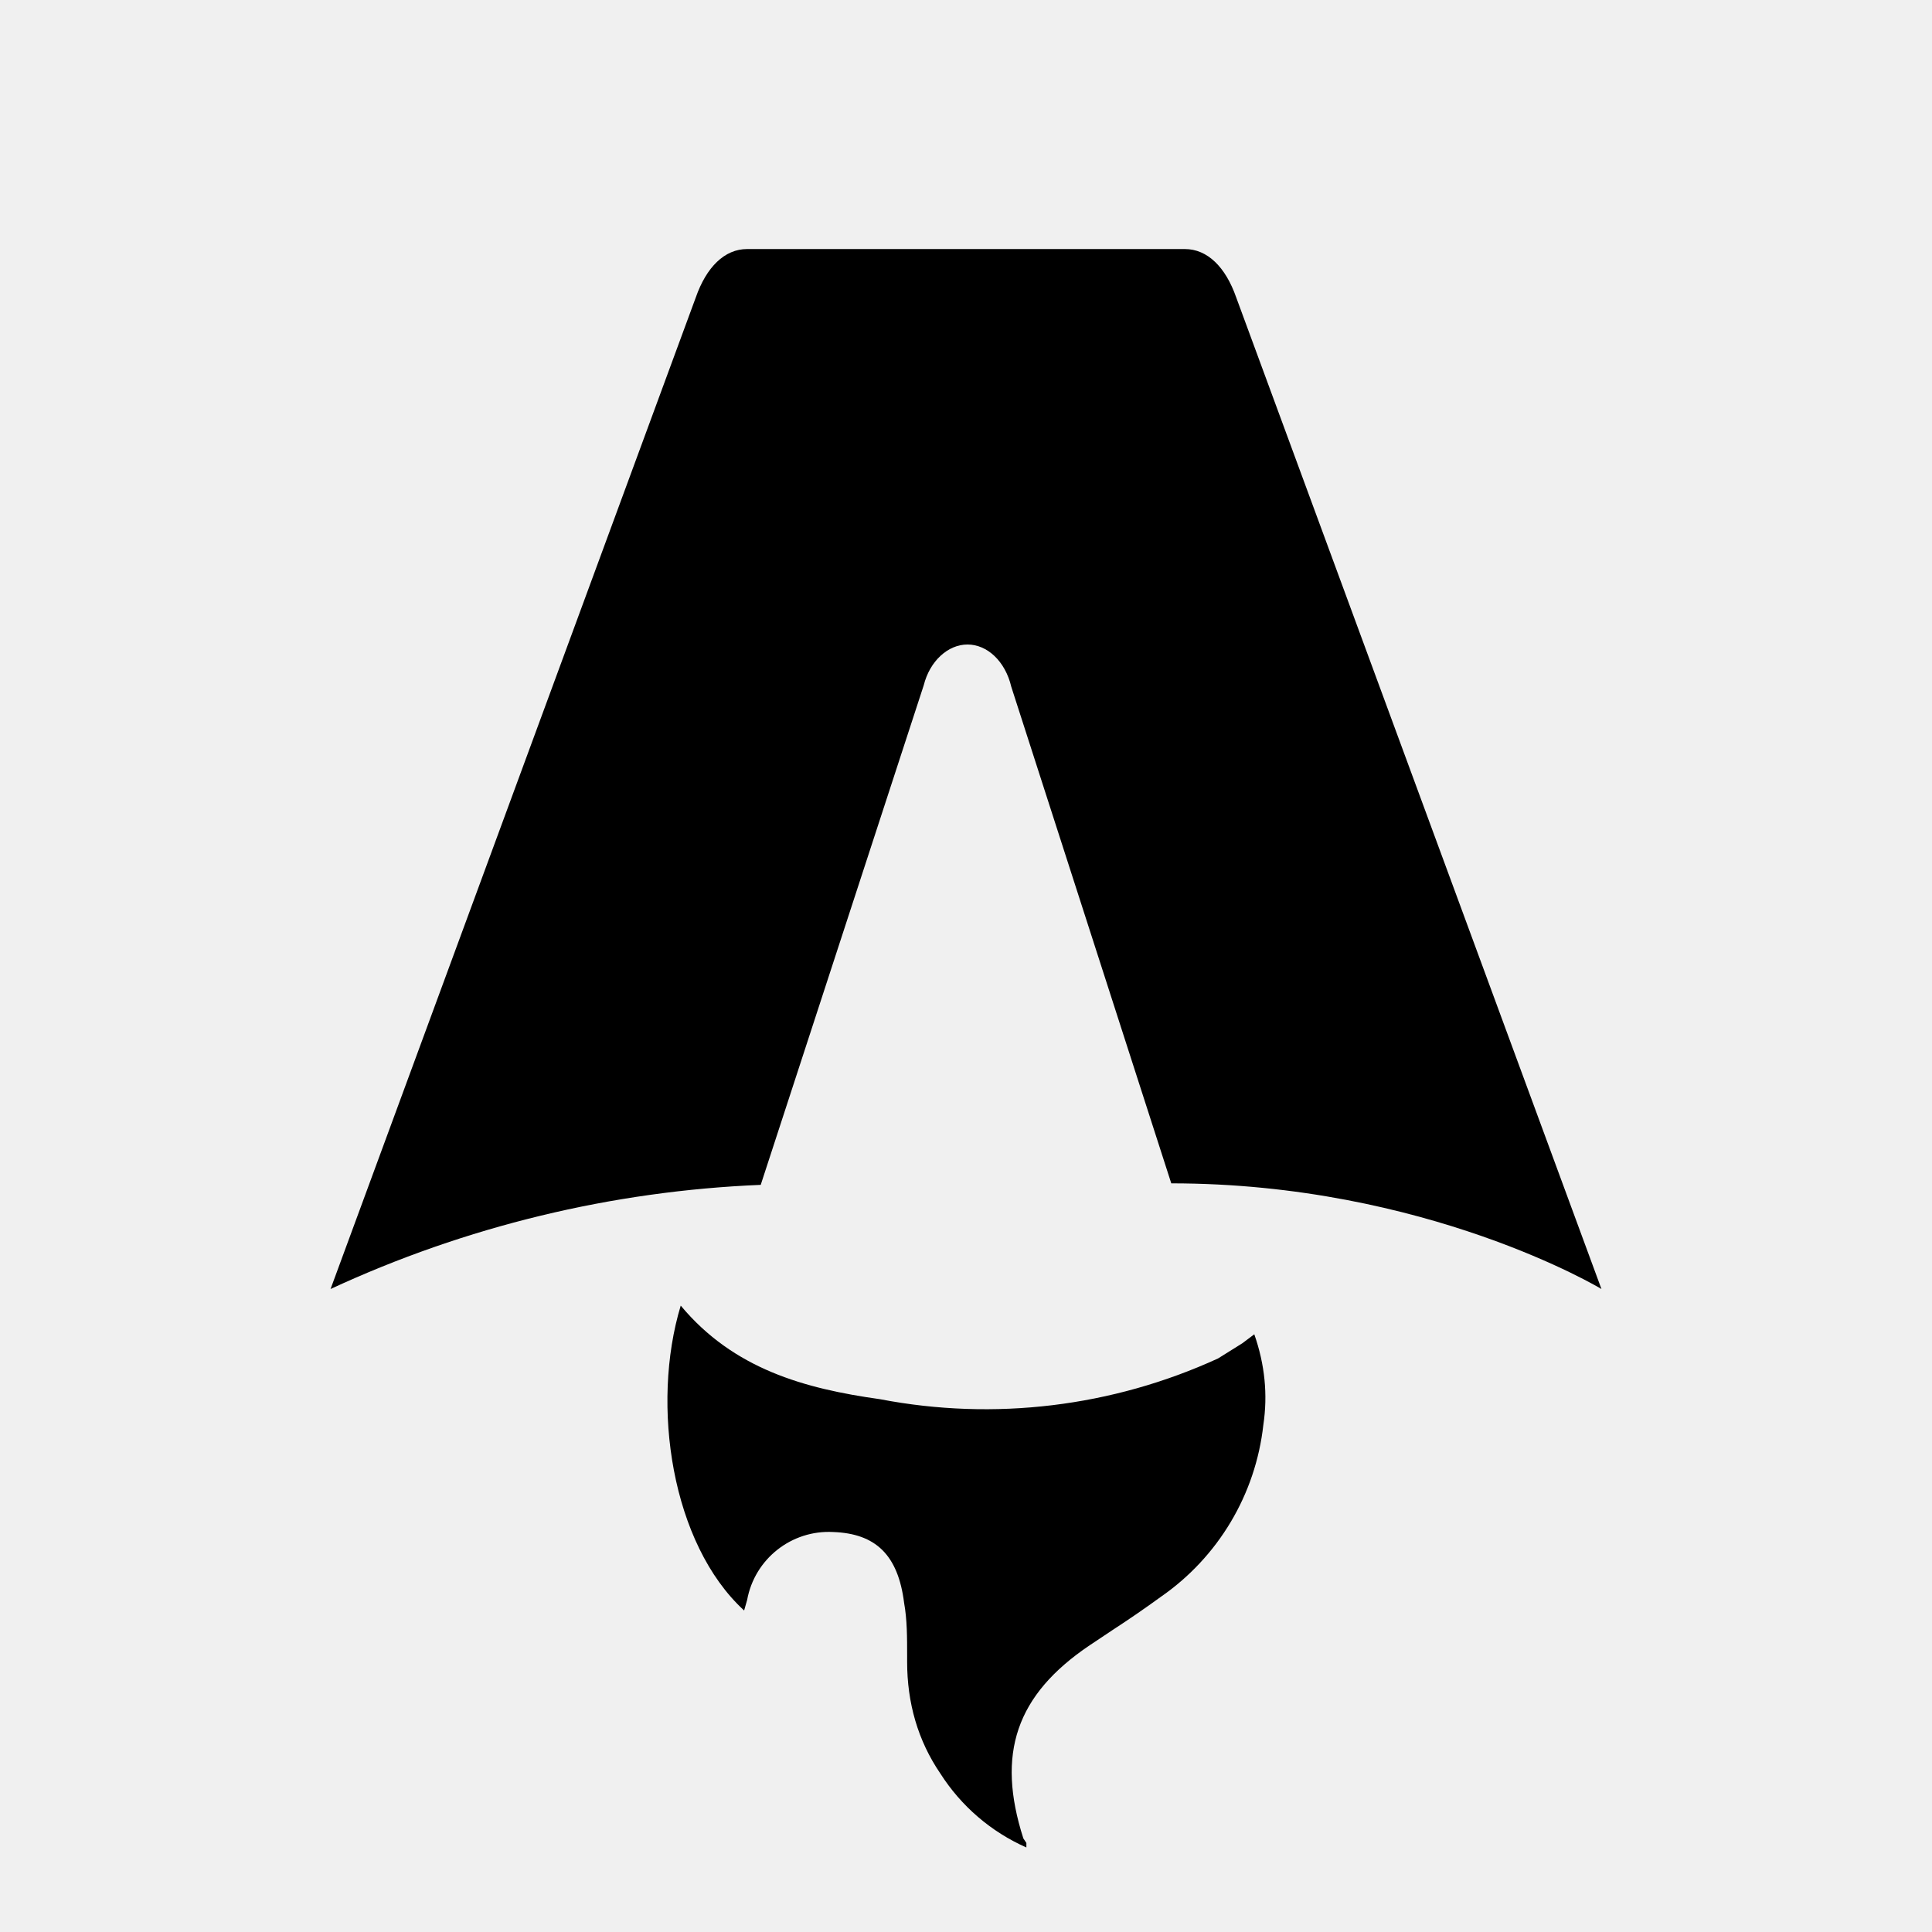
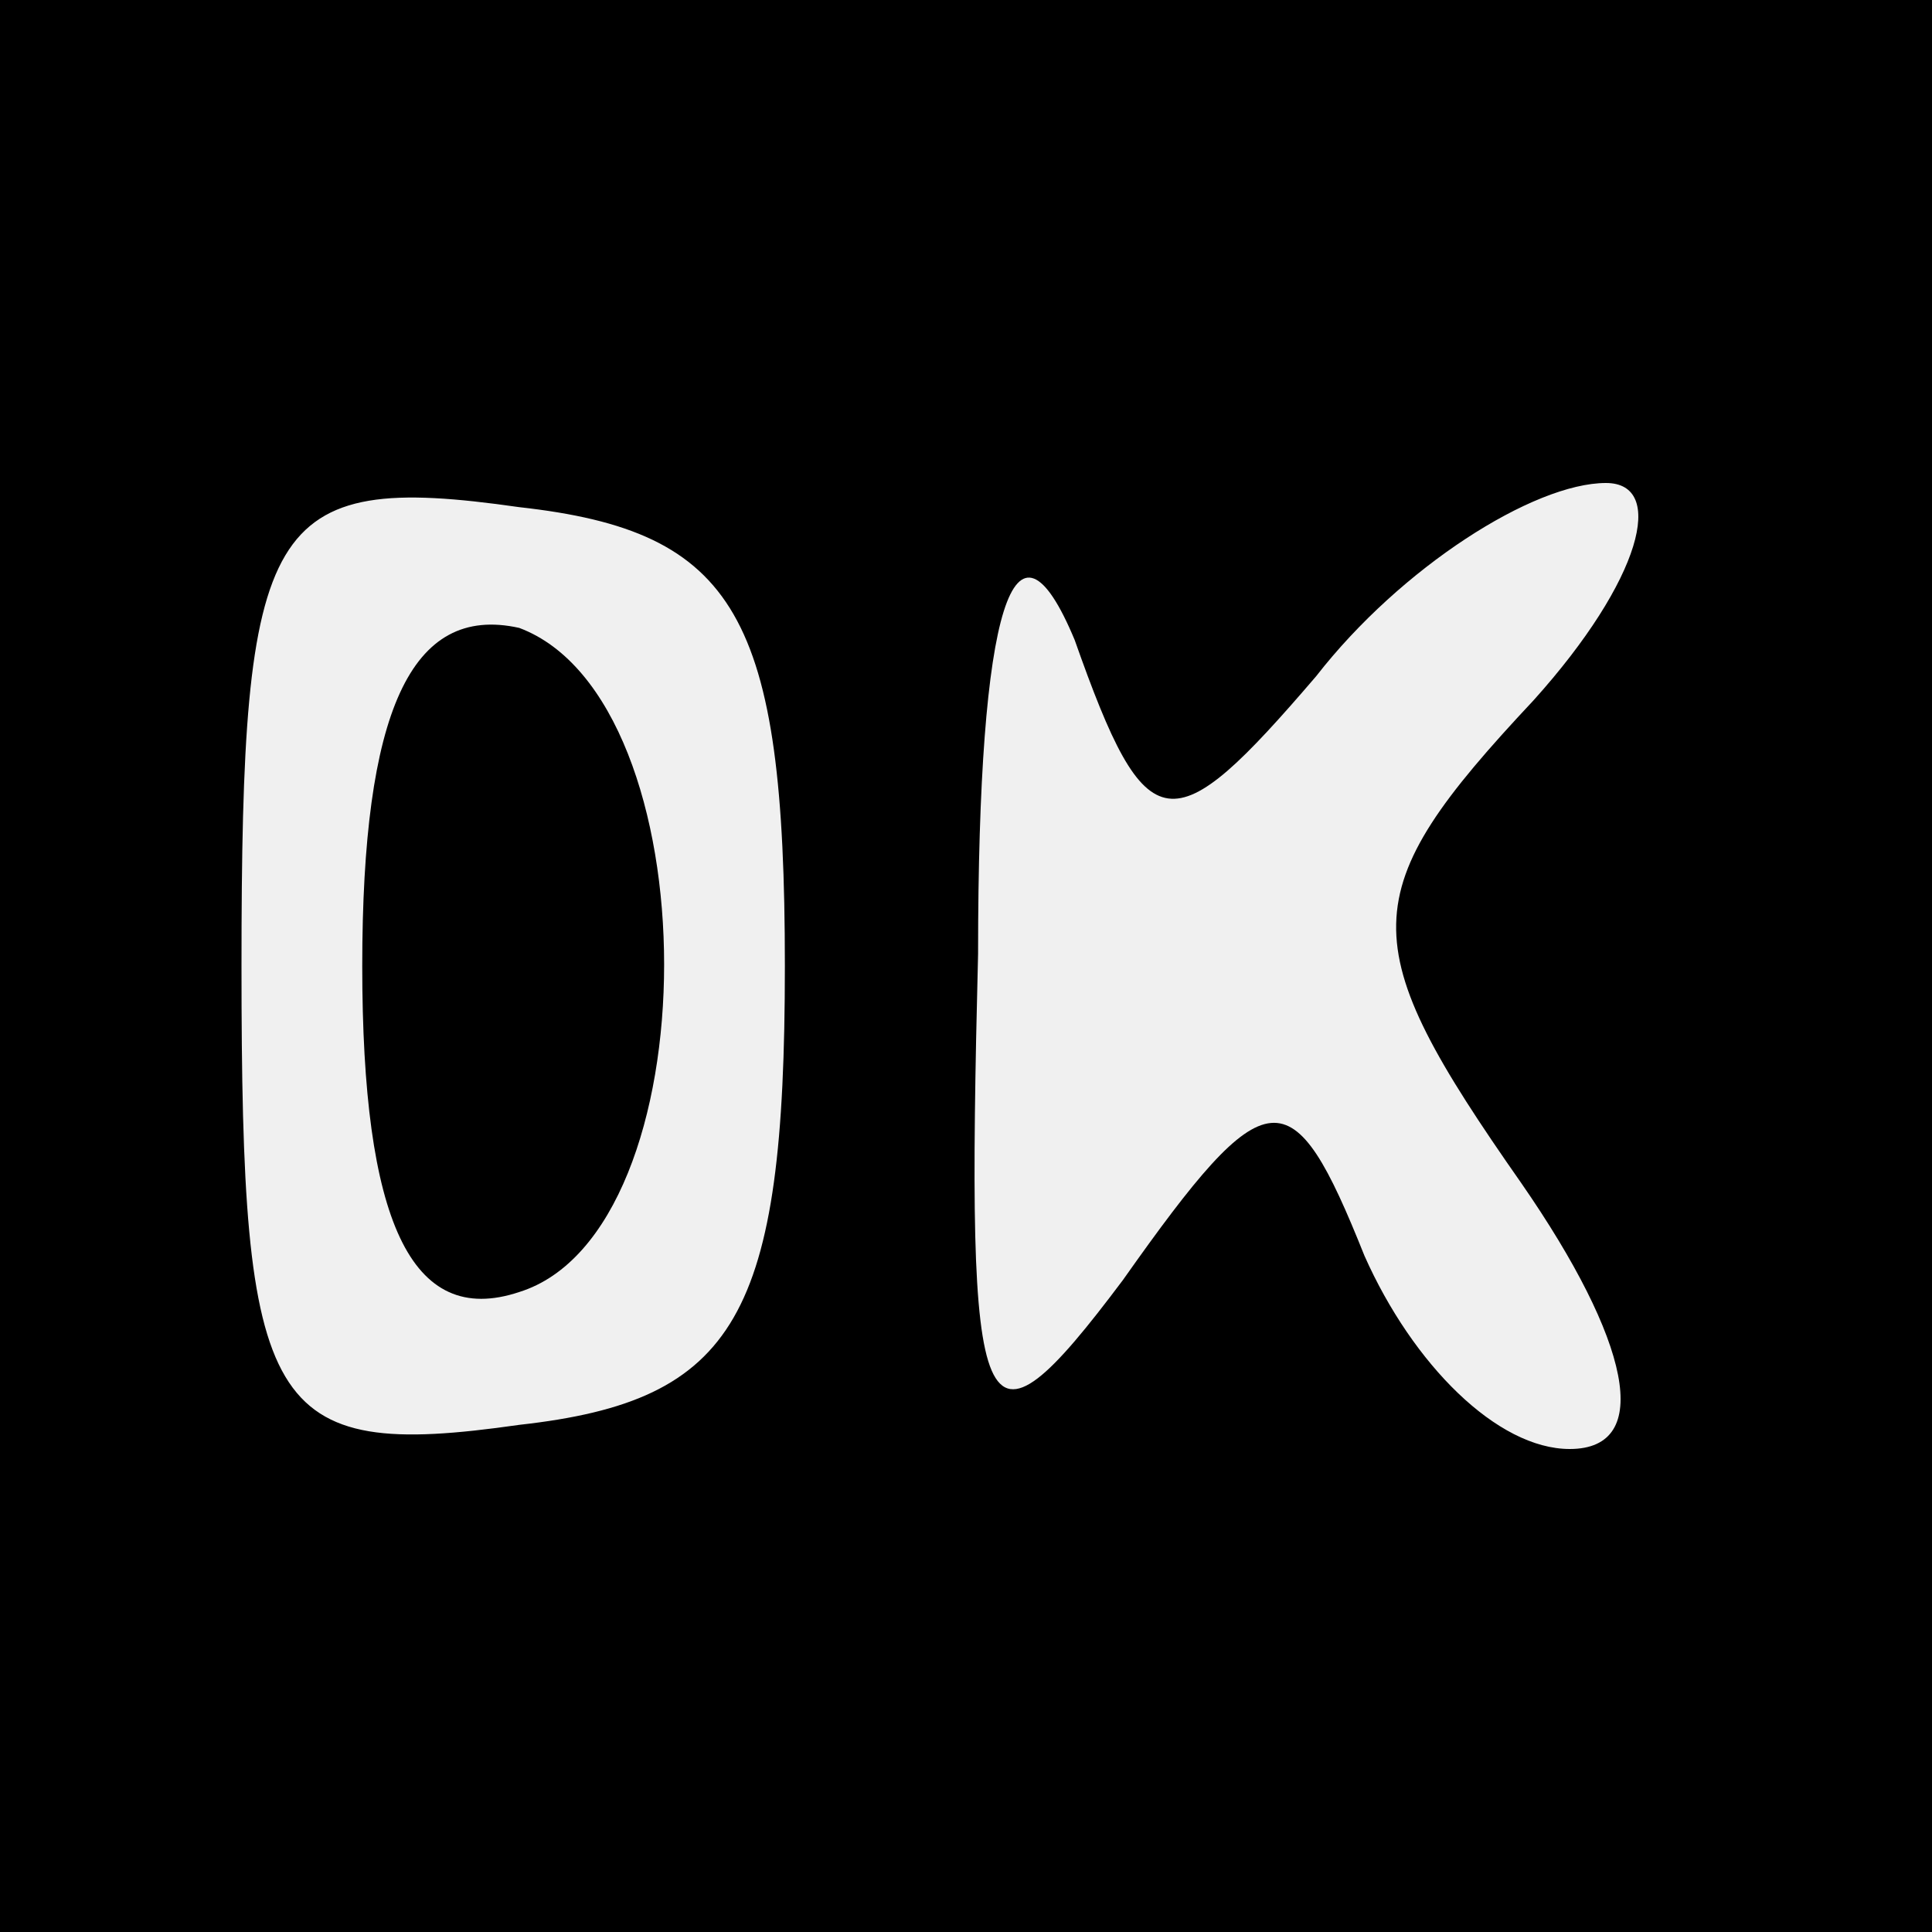
- <svg xmlns="http://www.w3.org/2000/svg" fill="none" viewBox="0 0 128 128">
-   <path d="M50.4 78.5a75.1 75.1 0 0 0-28.5 6.9l24.2-65.7c.7-2 1.9-3.2 3.4-3.2h29c1.5 0 2.7 1.2 3.4 3.2l24.2 65.7s-11.6-7-28.5-7L67 45.5c-.4-1.7-1.6-2.8-2.9-2.8-1.3 0-2.5 1.1-2.9 2.7L50.4 78.5Zm-1.1 28.2Zm-4.2-20.2c-2 6.6-.6 15.8 4.2 20.2a17.5 17.5 0 0 1 .2-.7 5.5 5.5 0 0 1 5.7-4.5c2.8.1 4.3 1.5 4.7 4.7.2 1.1.2 2.3.2 3.5v.4c0 2.7.7 5.2 2.2 7.4a13 13 0 0 0 5.7 4.9v-.3l-.2-.3c-1.8-5.6-.5-9.5 4.4-12.8l1.5-1a73 73 0 0 0 3.2-2.2 16 16 0 0 0 6.8-11.4c.3-2 .1-4-.6-6l-.8.6-1.6 1a37 37 0 0 1-22.4 2.7c-5-.7-9.7-2-13.2-6.2Z" />
-   <style>
-         path { fill: #000; }
-         @media (prefers-color-scheme: dark) {
-             path { fill: #FFF; }
-         }
-     </style>
+ <svg xmlns="http://www.w3.org/2000/svg" version="1.0" width="16pt" height="16pt" viewBox="0 0 16 16" preserveAspectRatio="xMidYMid meet">
+   <g transform="translate(0,16) scale(0.1,-0.1)" fill="#000000" stroke="none">
+     <path d="M0 80 l0 -80 80 0 80 0 0 80 0 80 -80 0 -80 0 0 -80z m65 0 c0 -29 -4 -36 -22 -38 -21 -3 -23 1 -23 38 0 37 2 41 23 38 18 -2 22 -9 22 -38z m44 24 c7 9 18 16 24 16 5 0 3 -8 -6 -18 -15 -16 -15 -20 -1 -40 9 -13 11 -22 4 -22 -6 0 -13 7 -17 16 -6 15 -8 15 -20 -2 -12 -16 -13 -13 -12 27 0 29 3 38 8 26 6 -17 8 -17 20 -3z" />
+     <path d="M30 80 c0 -21 4 -30 13 -27 16 5 16 49 0 55 -9 2 -13 -7 -13 -28z" />
+   </g>
</svg>
